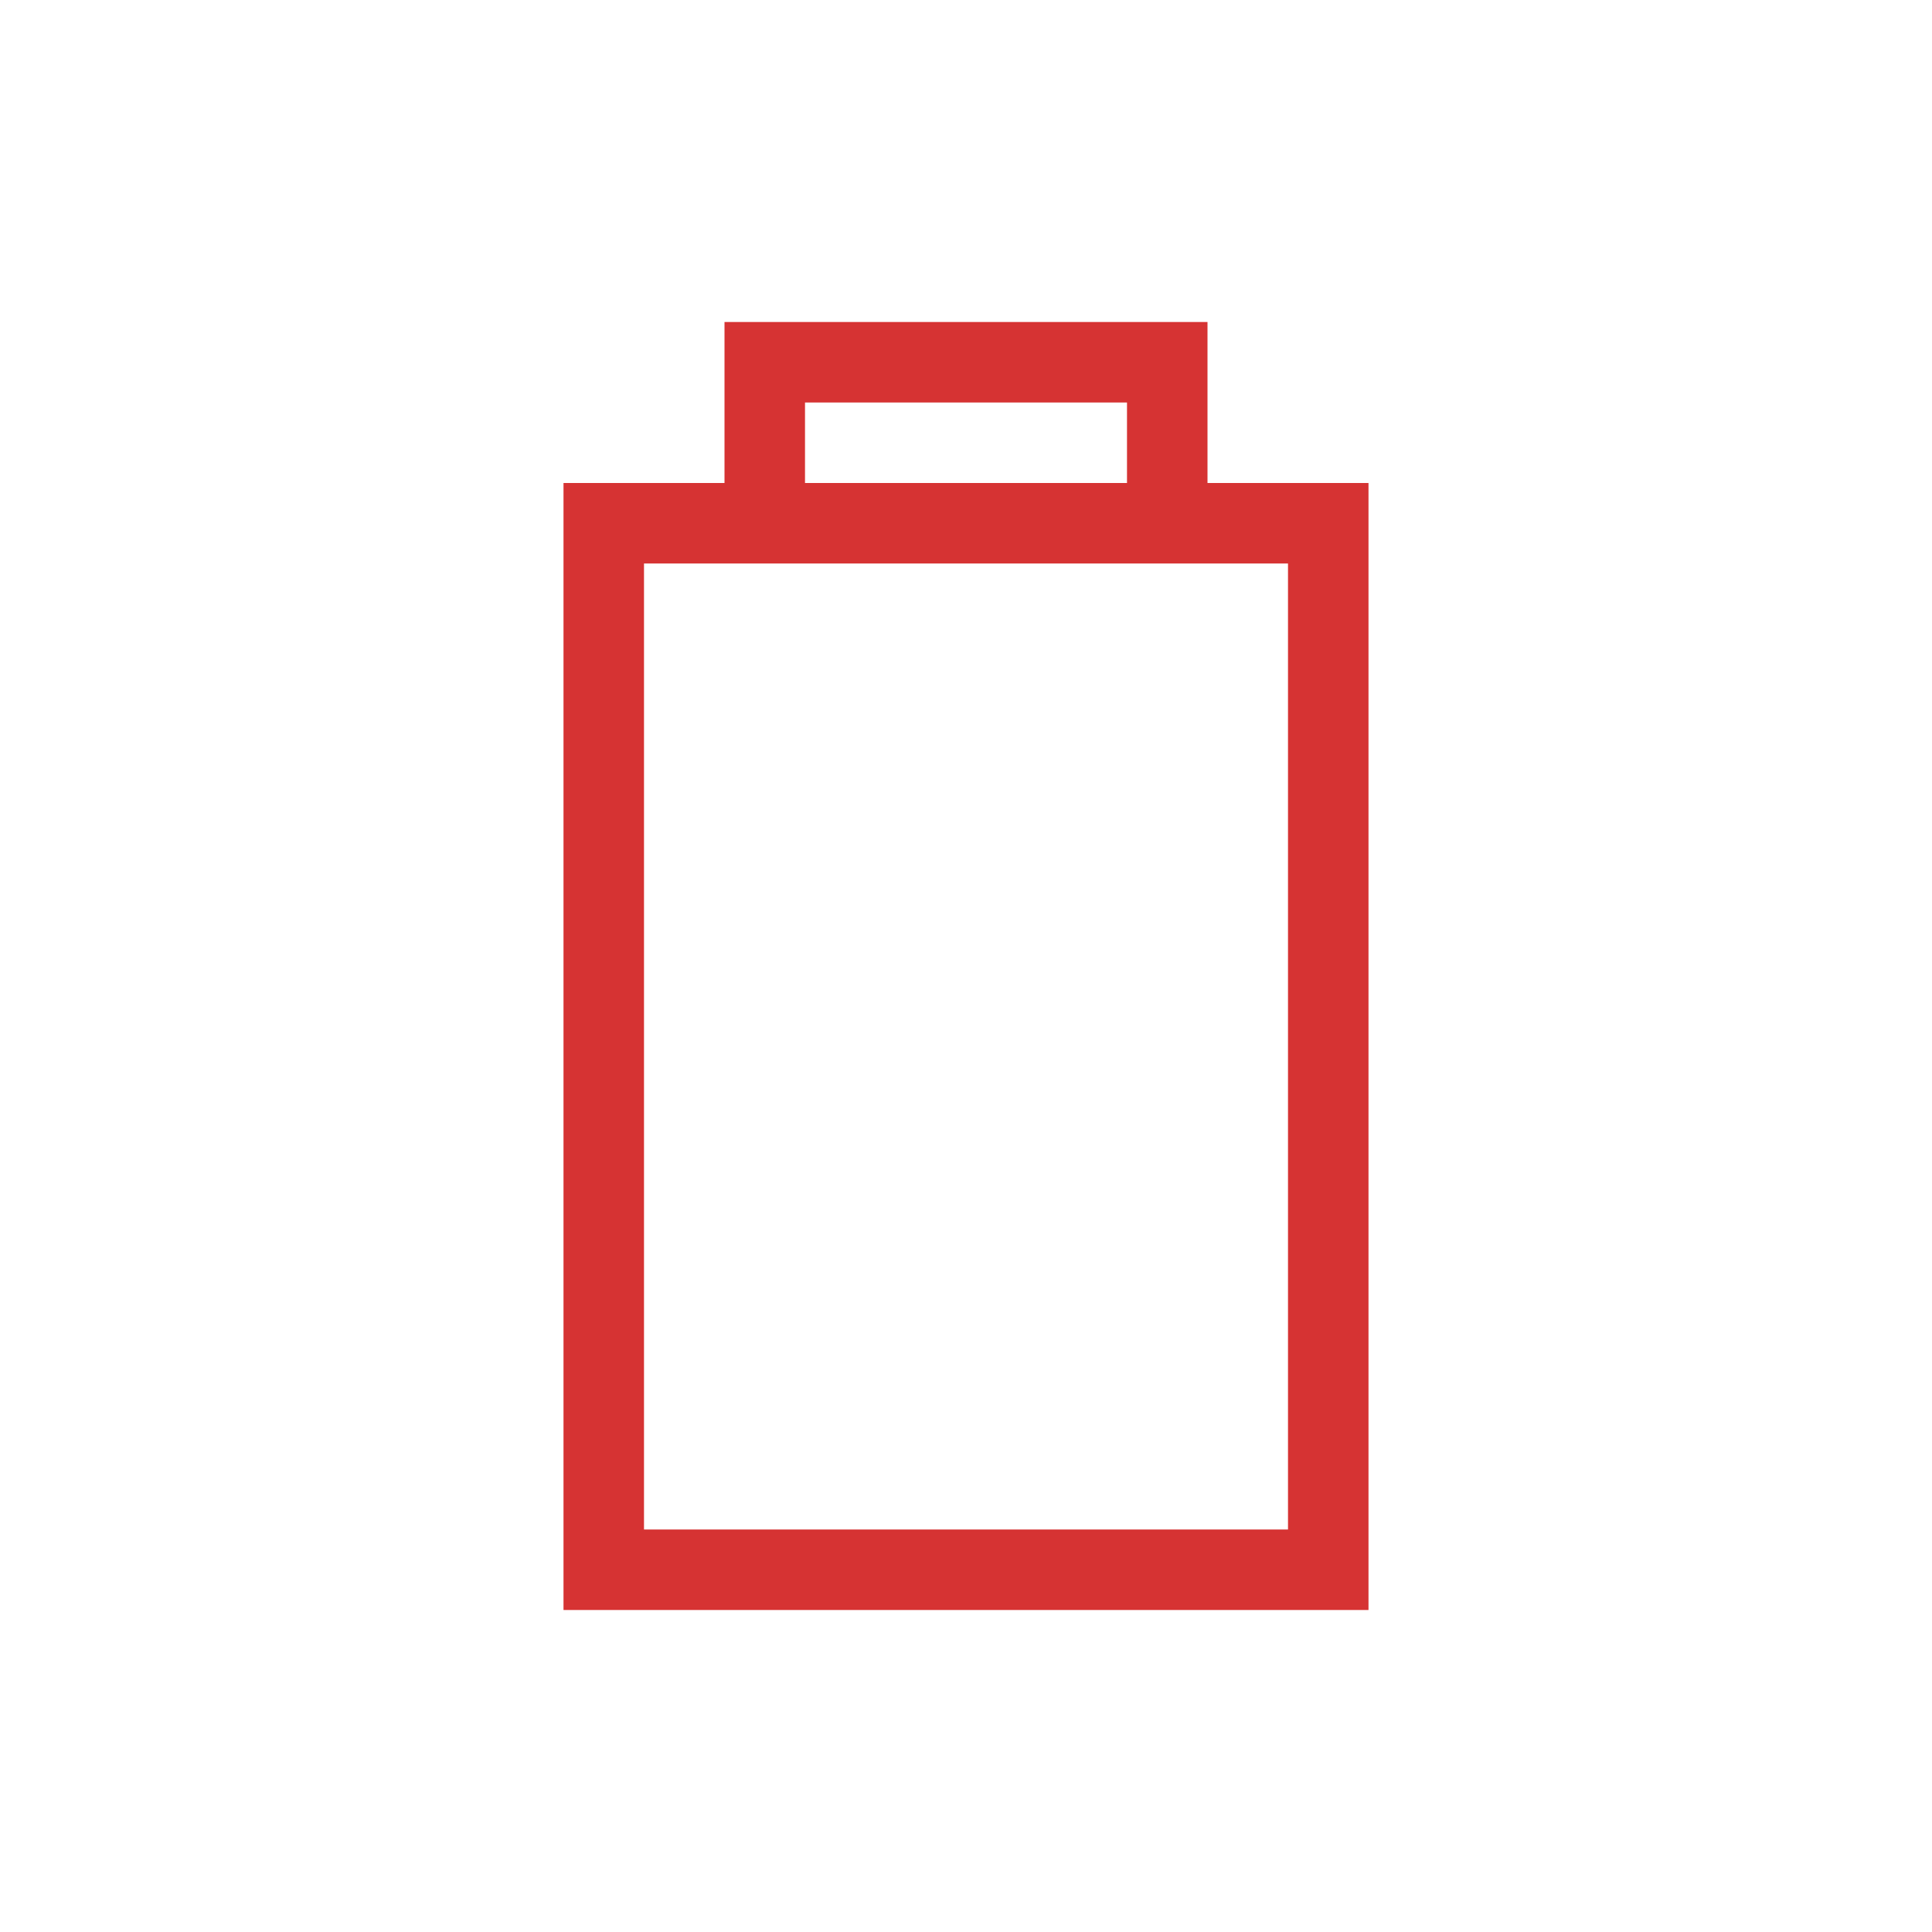
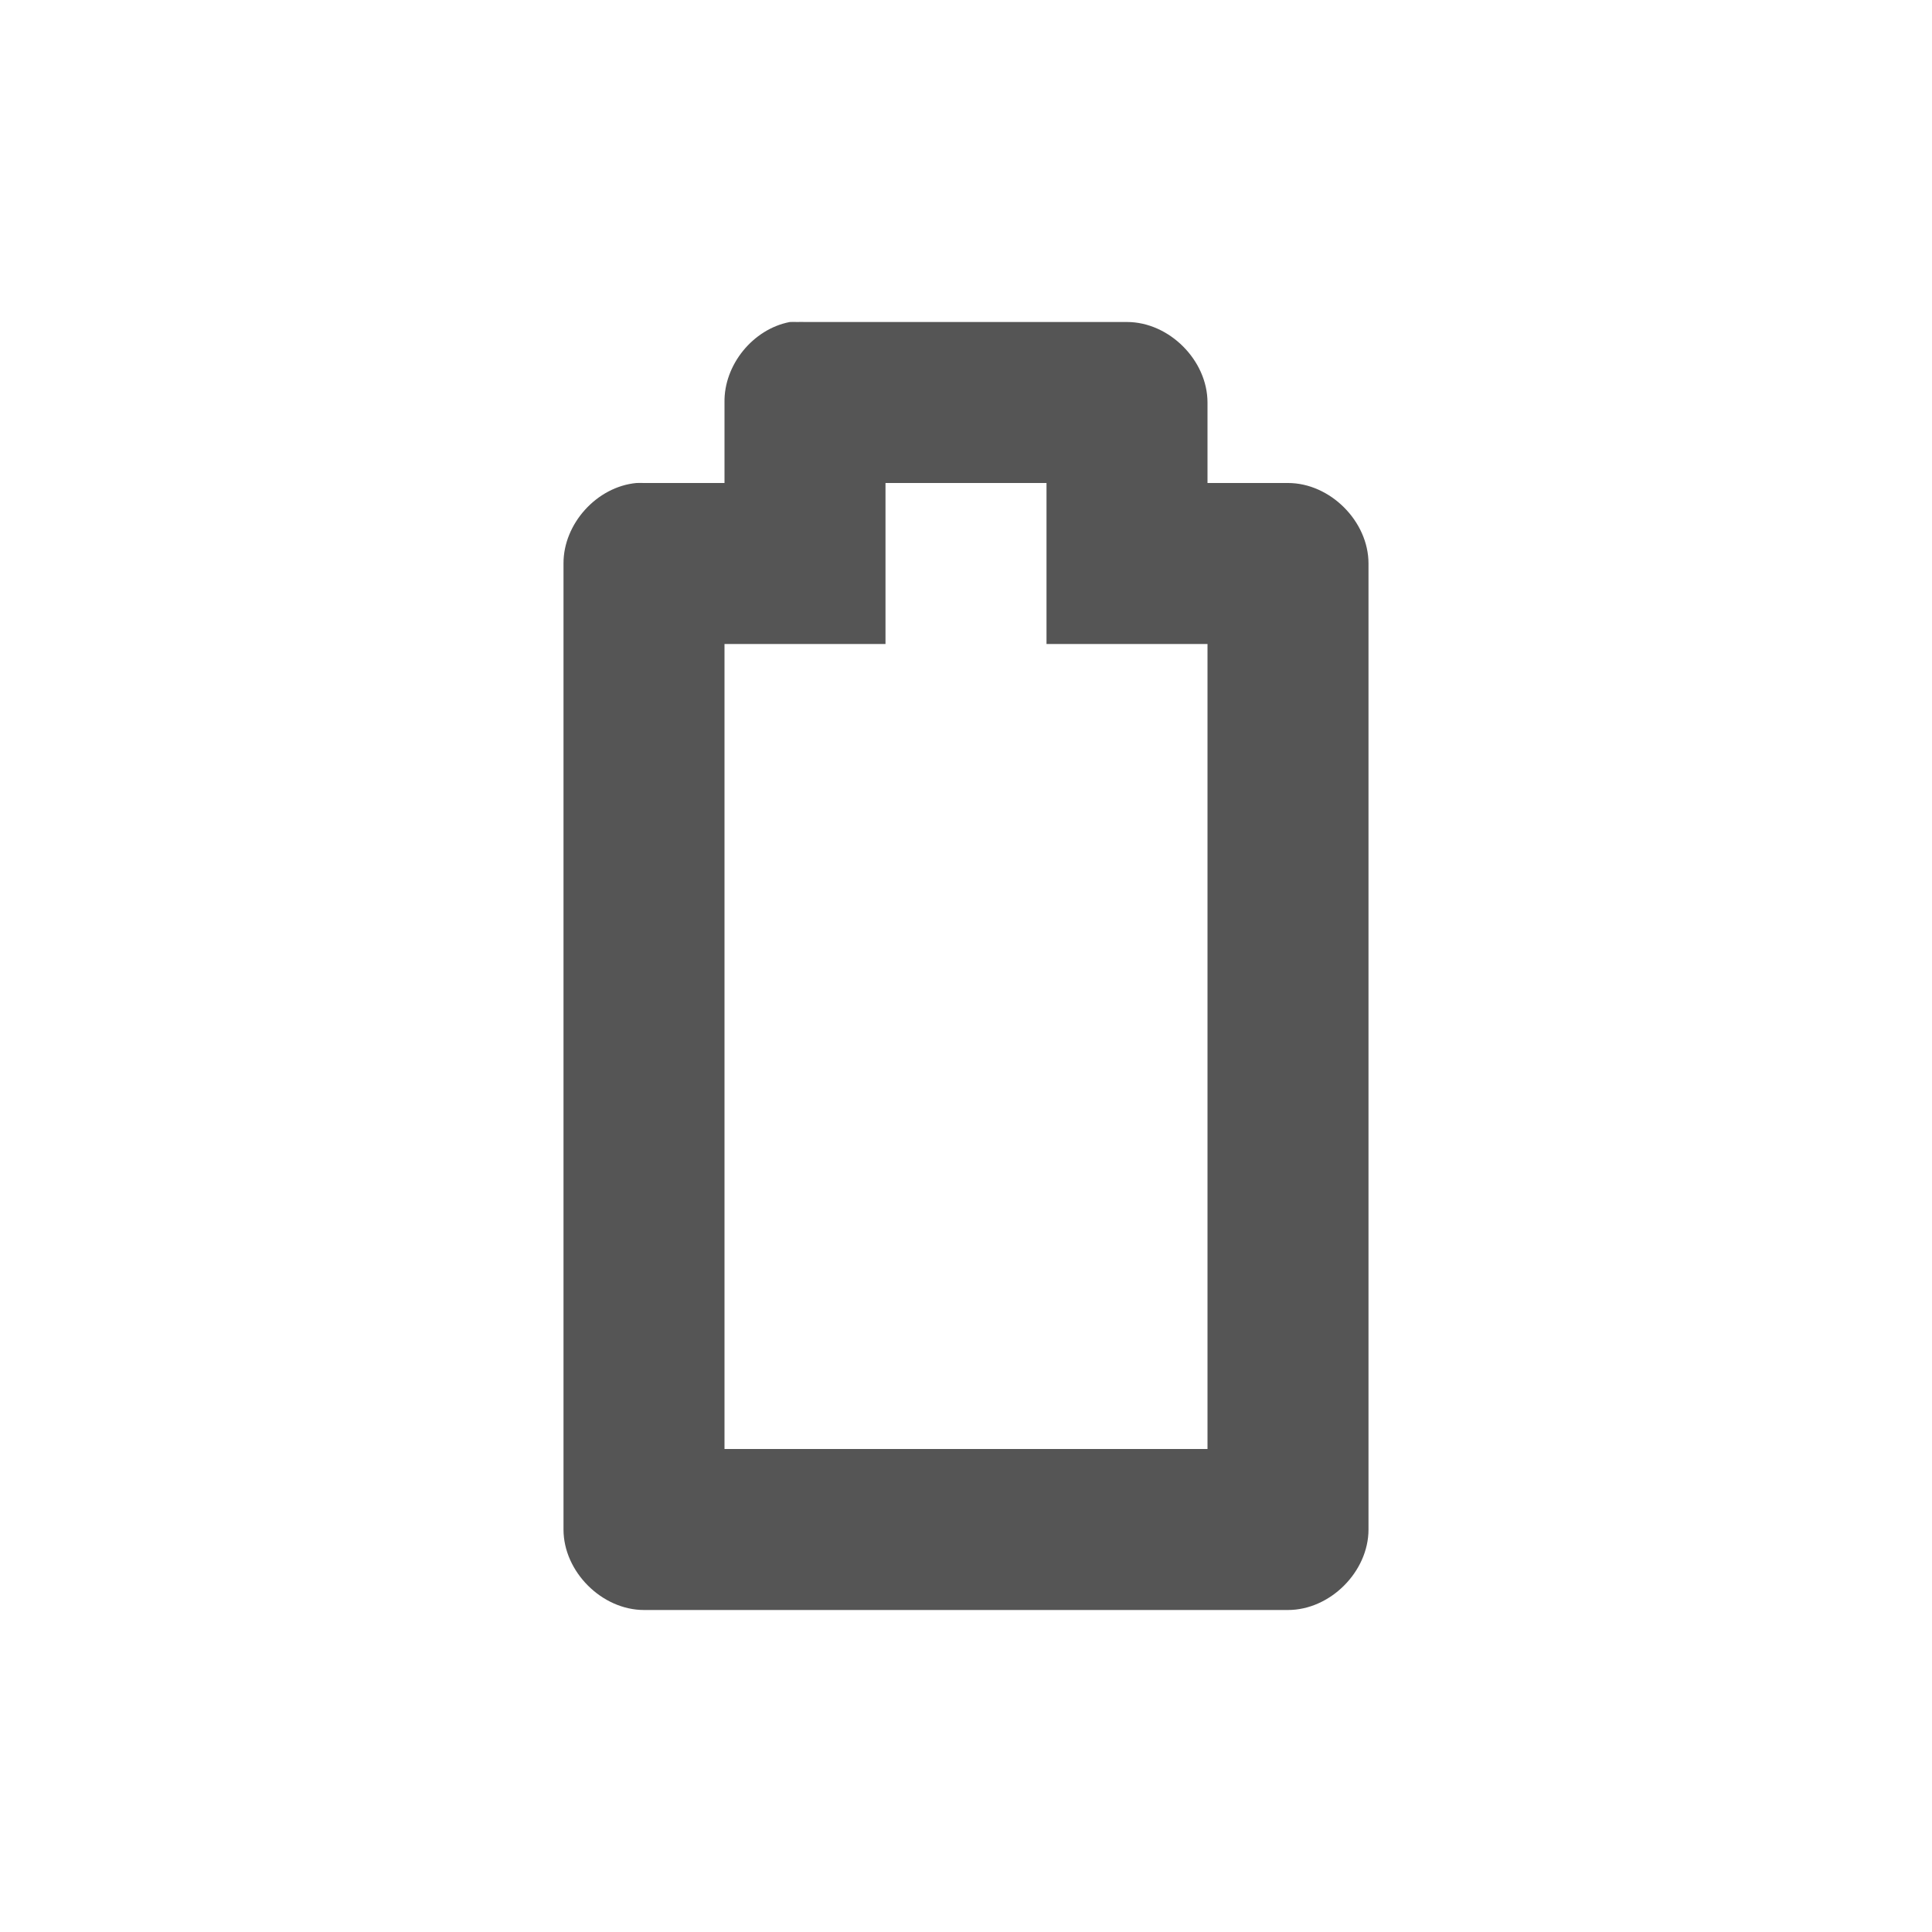
<svg xmlns="http://www.w3.org/2000/svg" id="svg3196" height="24" width="24" version="1.0">
  <defs id="defs8" />
-   <path style="font-size:medium;font-style:normal;font-variant:normal;font-weight:normal;font-stretch:normal;text-indent:0;text-align:start;text-decoration:none;line-height:normal;letter-spacing:normal;word-spacing:normal;text-transform:none;direction:ltr;block-progression:tb;writing-mode:lr-tb;text-anchor:start;baseline-shift:baseline;opacity:0.8;color:#000000;fill:#cc0000;fill-opacity:1;stroke:none;stroke-width:1;marker:none;visibility:visible;display:inline;overflow:visible;enable-background:accumulate;font-family:Sans;-inkscape-font-specification:Sans" d="M 9,4 9,6 7.5,6 7,6 l 0,0.5 0,13 0,0.5 0.5,0 9,0 0.5,0 0,-0.5 0,-13 L 17,6 16.5,6 15,6 15,4 13.5,4 10.5,4 9,4 z m 1,1 4,0 0,1 -4,0 0,-1 z M 8,7 16,7 16,19 8,19 8,7 z" id="rect2388" />
+   <g id="g14021-4" transform="translate(-108,-163)" style="fill:#555555;fill-opacity:1">
+     <path id="rect14006-8" d="m 117.812,167 c -0.458,0.087 -0.821,0.533 -0.812,1 l 0,1 -1,0 c -0.031,-0.001 -0.062,-0.001 -0.094,0 -0.492,0.046 -0.908,0.506 -0.906,1 l 0,12 c 5e-5,0.524 0.476,1 1,1 l 8,0 c 0.524,-5e-5 1,-0.476 1,-1 l 0,-12 c -5e-5,-0.524 -0.476,-1 -1,-1 l -1,0 0,-1 c -5e-5,-0.524 -0.476,-1 -1,-1 l -4,0 c -0.031,-0.001 -0.062,-0.001 -0.094,0 -0.031,-0.001 -0.062,-0.001 -0.094,0 z m -0.812,4 2,0 0,-2 2,0 0,2 2,0 0,10 -6,0 z" style="font-size:medium;font-style:normal;font-variant:normal;font-weight:normal;font-stretch:normal;text-indent:0;text-align:start;text-decoration:none;line-height:normal;letter-spacing:normal;word-spacing:normal;text-transform:none;direction:ltr;block-progression:tb;writing-mode:lr-tb;text-anchor:start;baseline-shift:baseline;color:#000000;fill:#555555;fill-opacity:1;fill-rule:nonzero;stroke:none;stroke-width:2;marker:none;visibility:visible;display:inline;overflow:visible;enable-background:accumulate;font-family:Sans;-inkscape-font-specification:Sans" />
+   </g>
</svg>
